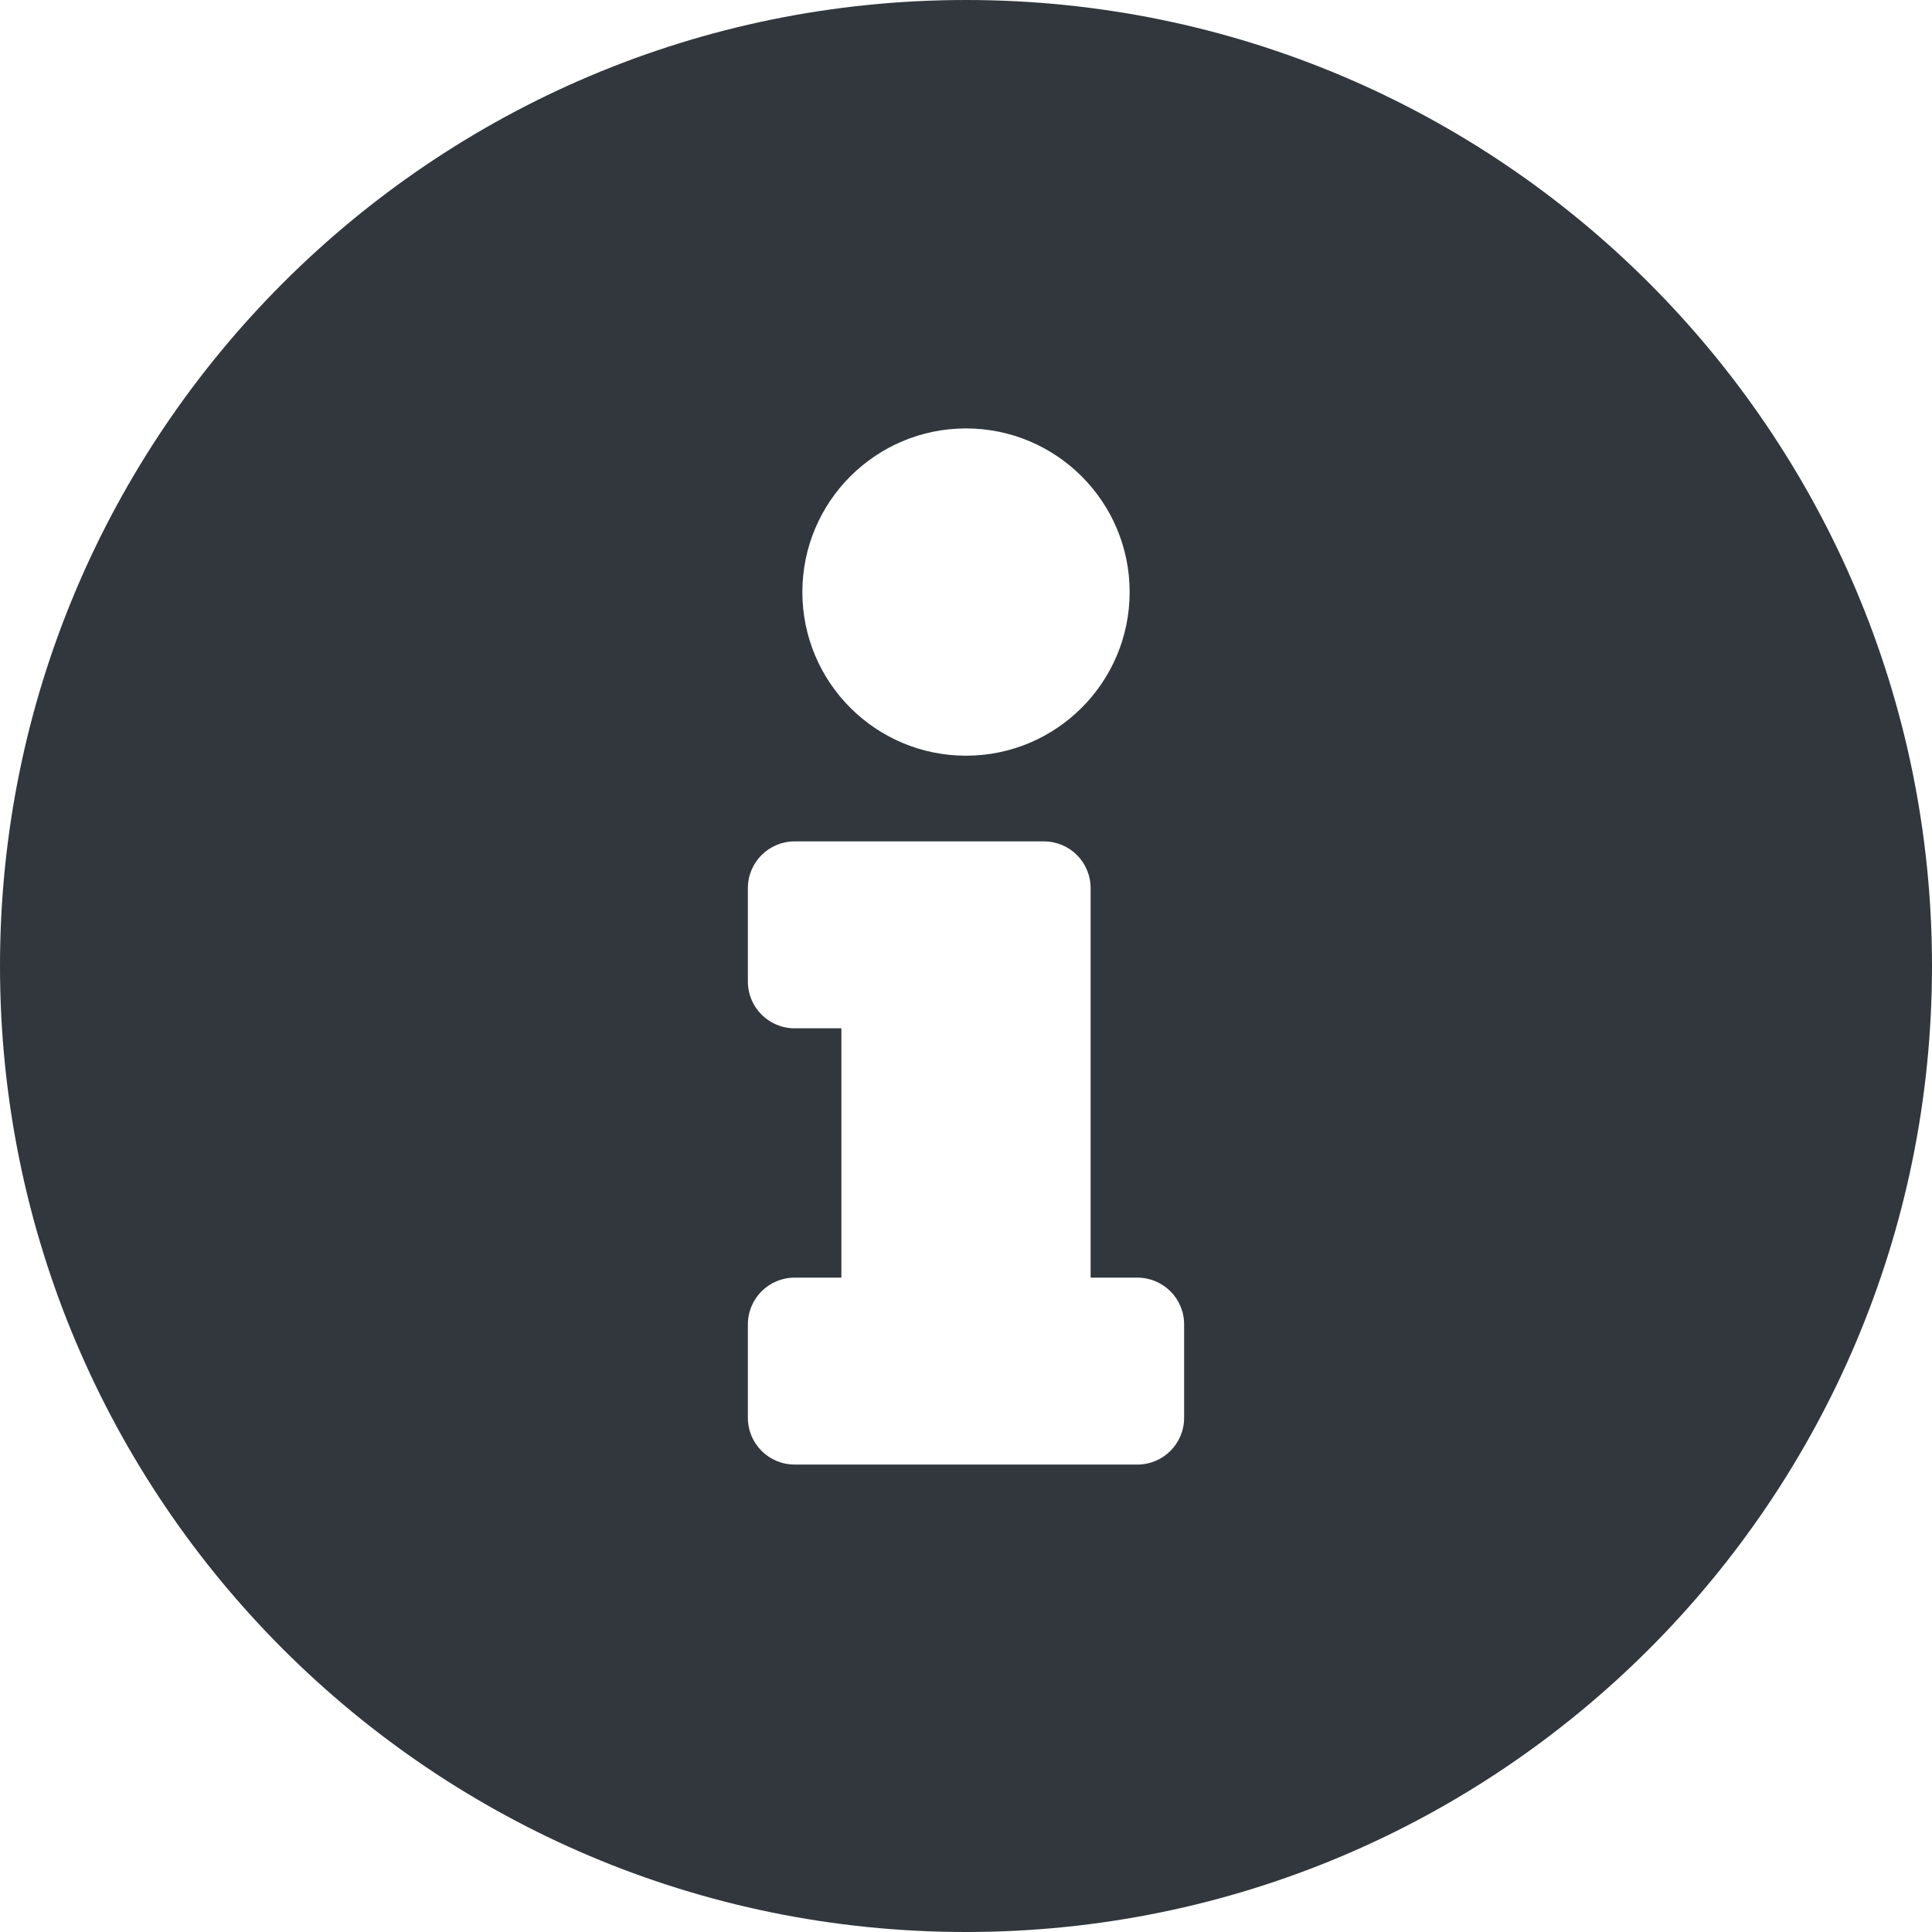
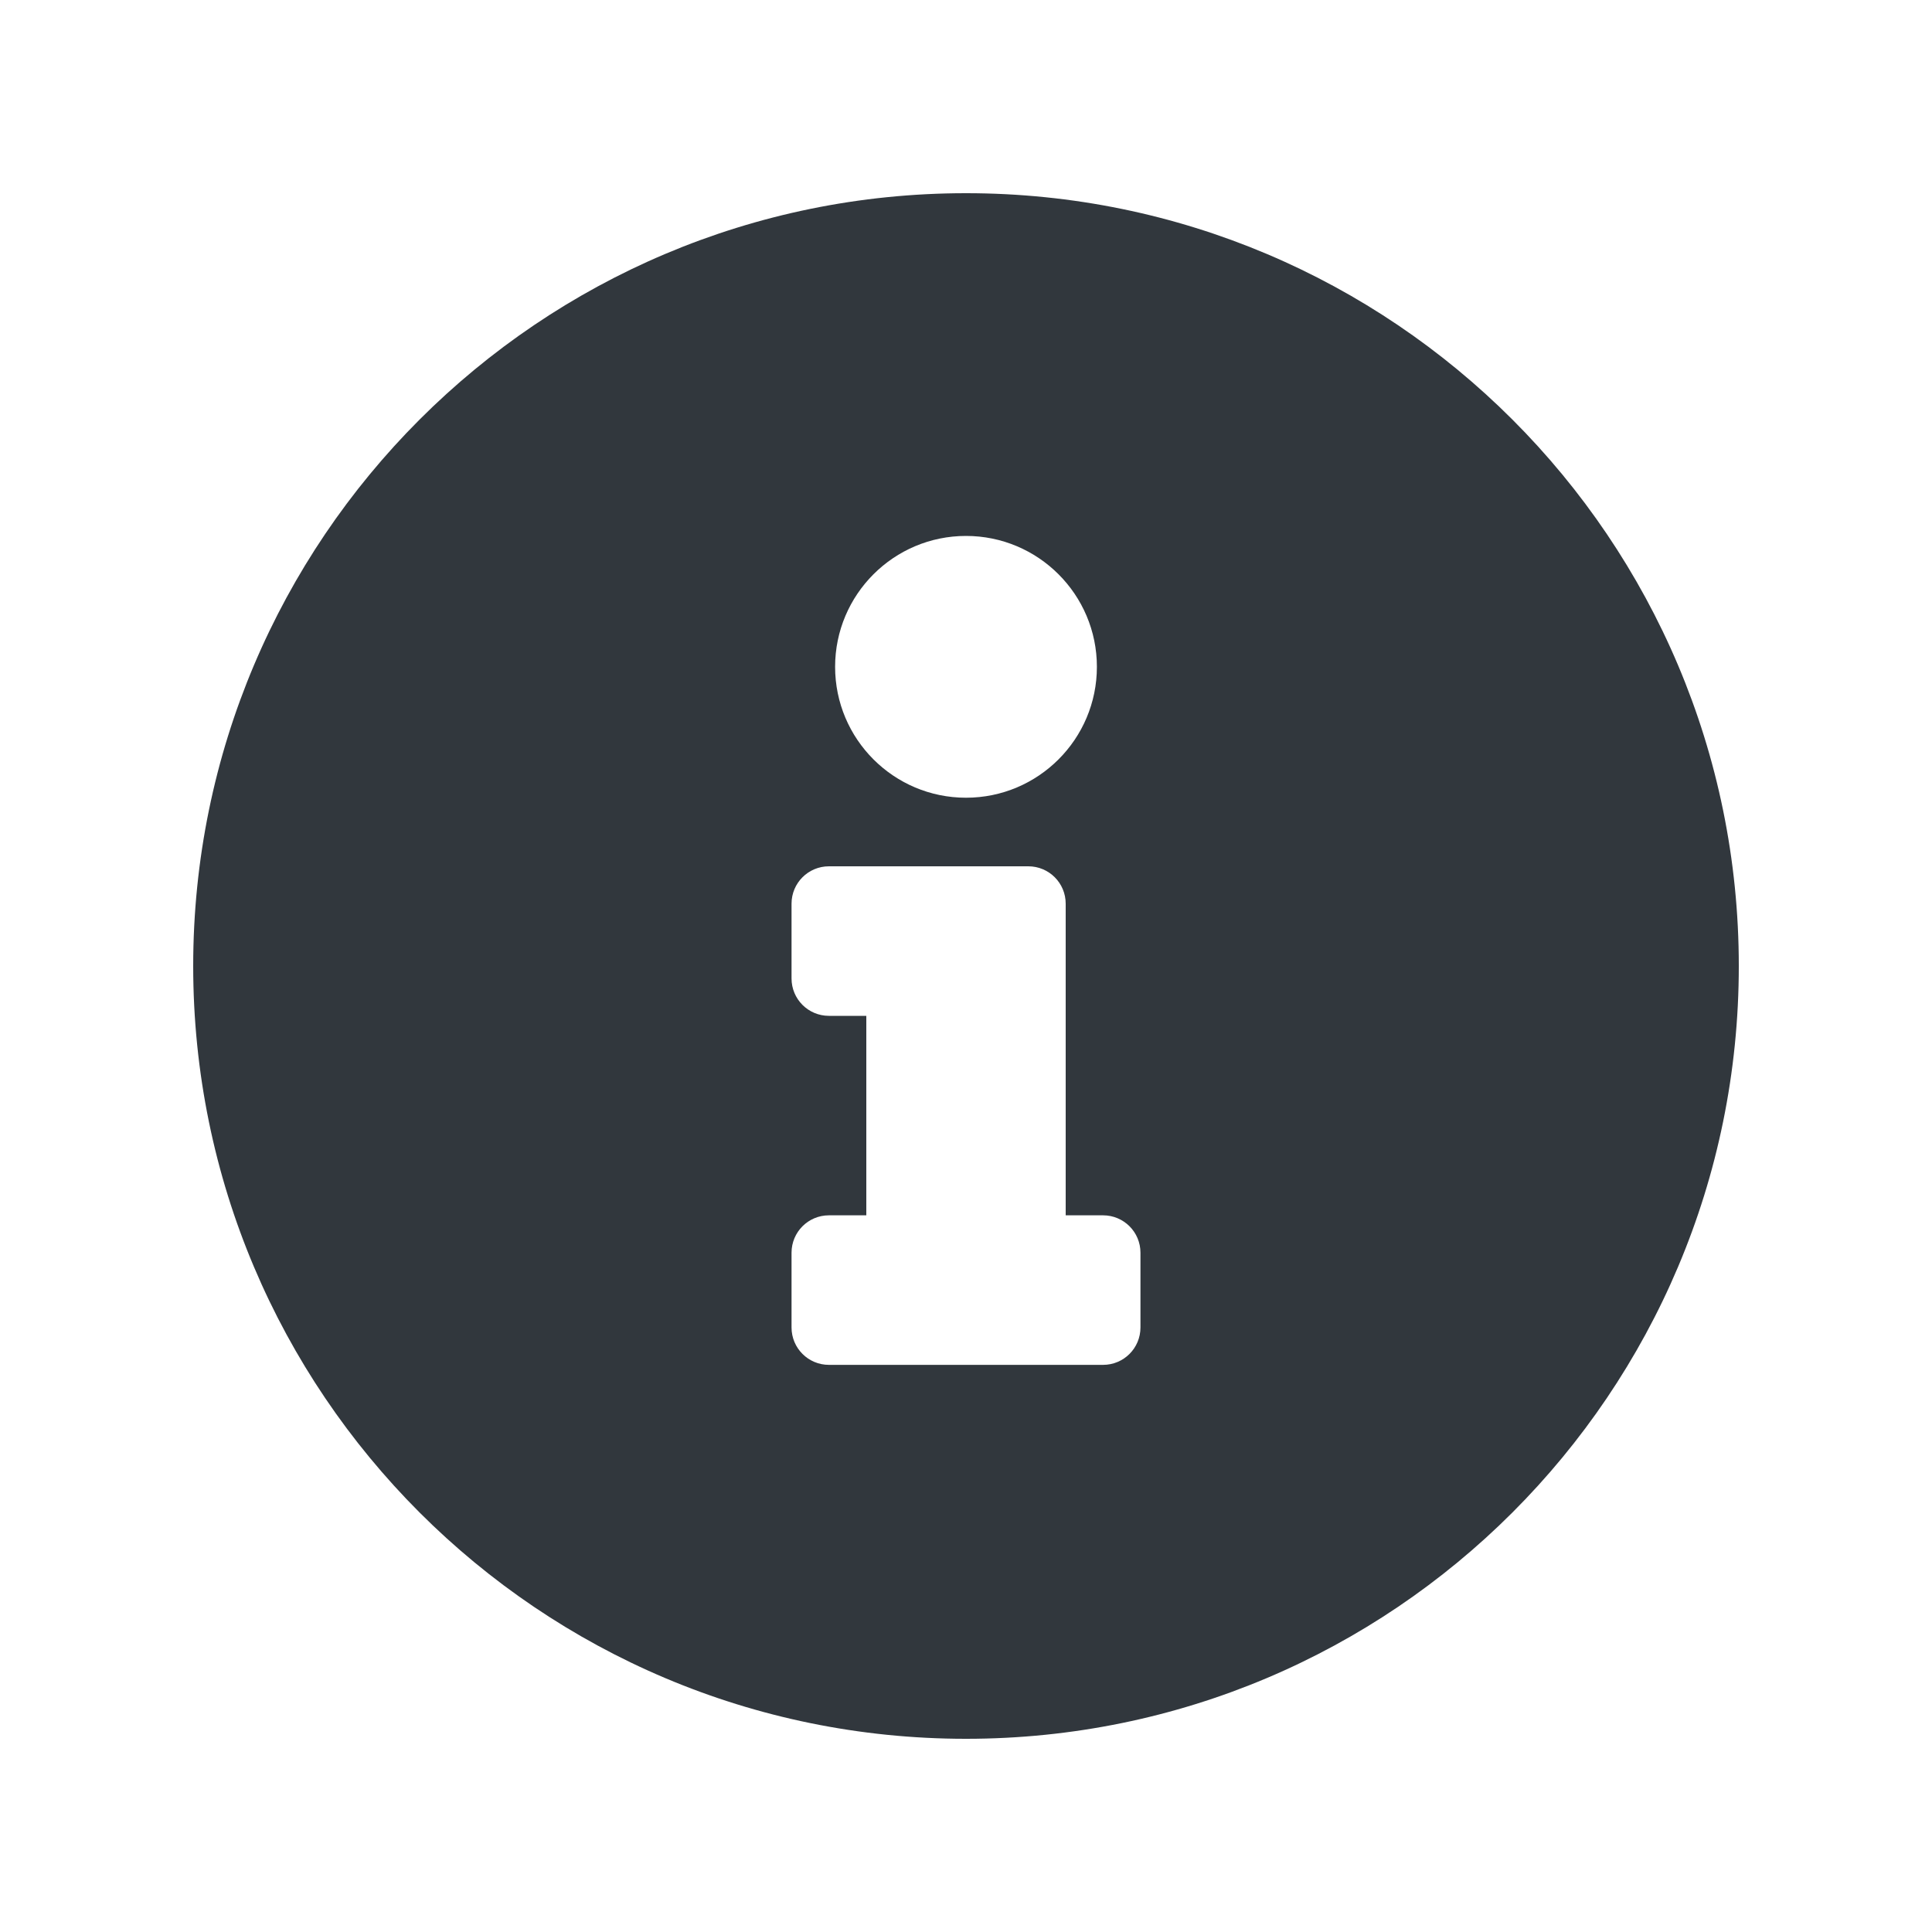
<svg xmlns="http://www.w3.org/2000/svg" viewBox="0 0 20 20">
-   <path d="M10,0 C4.478,0 0,4.479 0,10 C0,15.524 4.478,20 10,20 C15.522,20 20,15.524 20,10 C20,4.479 15.522,0 10,0 Z M10,4.435 C10.935,4.435 11.694,5.194 11.694,6.129 C11.694,7.064 10.935,7.823 10,7.823 C9.065,7.823 8.306,7.064 8.306,6.129 C8.306,5.194 9.065,4.435 10,4.435 Z M12.258,14.677 C12.258,14.945 12.041,15.161 11.774,15.161 L8.226,15.161 C7.959,15.161 7.742,14.945 7.742,14.677 L7.742,13.71 C7.742,13.442 7.959,13.226 8.226,13.226 L8.71,13.226 L8.71,10.645 L8.226,10.645 C7.959,10.645 7.742,10.429 7.742,10.161 L7.742,9.194 C7.742,8.926 7.959,8.71 8.226,8.71 L10.806,8.71 C11.074,8.71 11.29,8.926 11.29,9.194 L11.29,13.226 L11.774,13.226 C12.041,13.226 12.258,13.442 12.258,13.71 L12.258,14.677 Z" fill="#31373D" fill-rule="evenodd" />
+   <path d="M10,2 C5.582,2 2,5.583 2,10 C2,14.419 5.582,18 10,18 C14.418,18 18,14.419 18,10 C18,5.583 14.418,2 10,2 Z M10,5.548 C10.748,5.548 11.355,6.155 11.355,6.903 C11.355,7.651 10.748,8.258 10,8.258 C9.252,8.258 8.645,7.651 8.645,6.903 C8.645,6.155 9.252,5.548 10,5.548 Z M11.806,13.742 C11.806,13.956 11.633,14.129 11.419,14.129 L8.581,14.129 C8.367,14.129 8.194,13.956 8.194,13.742 L8.194,12.968 C8.194,12.754 8.367,12.581 8.581,12.581 L8.968,12.581 L8.968,10.516 L8.581,10.516 C8.367,10.516 8.194,10.343 8.194,10.129 L8.194,9.355 C8.194,9.141 8.367,8.968 8.581,8.968 L10.645,8.968 C10.859,8.968 11.032,9.141 11.032,9.355 L11.032,12.581 L11.419,12.581 C11.633,12.581 11.806,12.754 11.806,12.968 L11.806,13.742 Z" fill="#31373D" fill-rule="evenodd" />
</svg>
